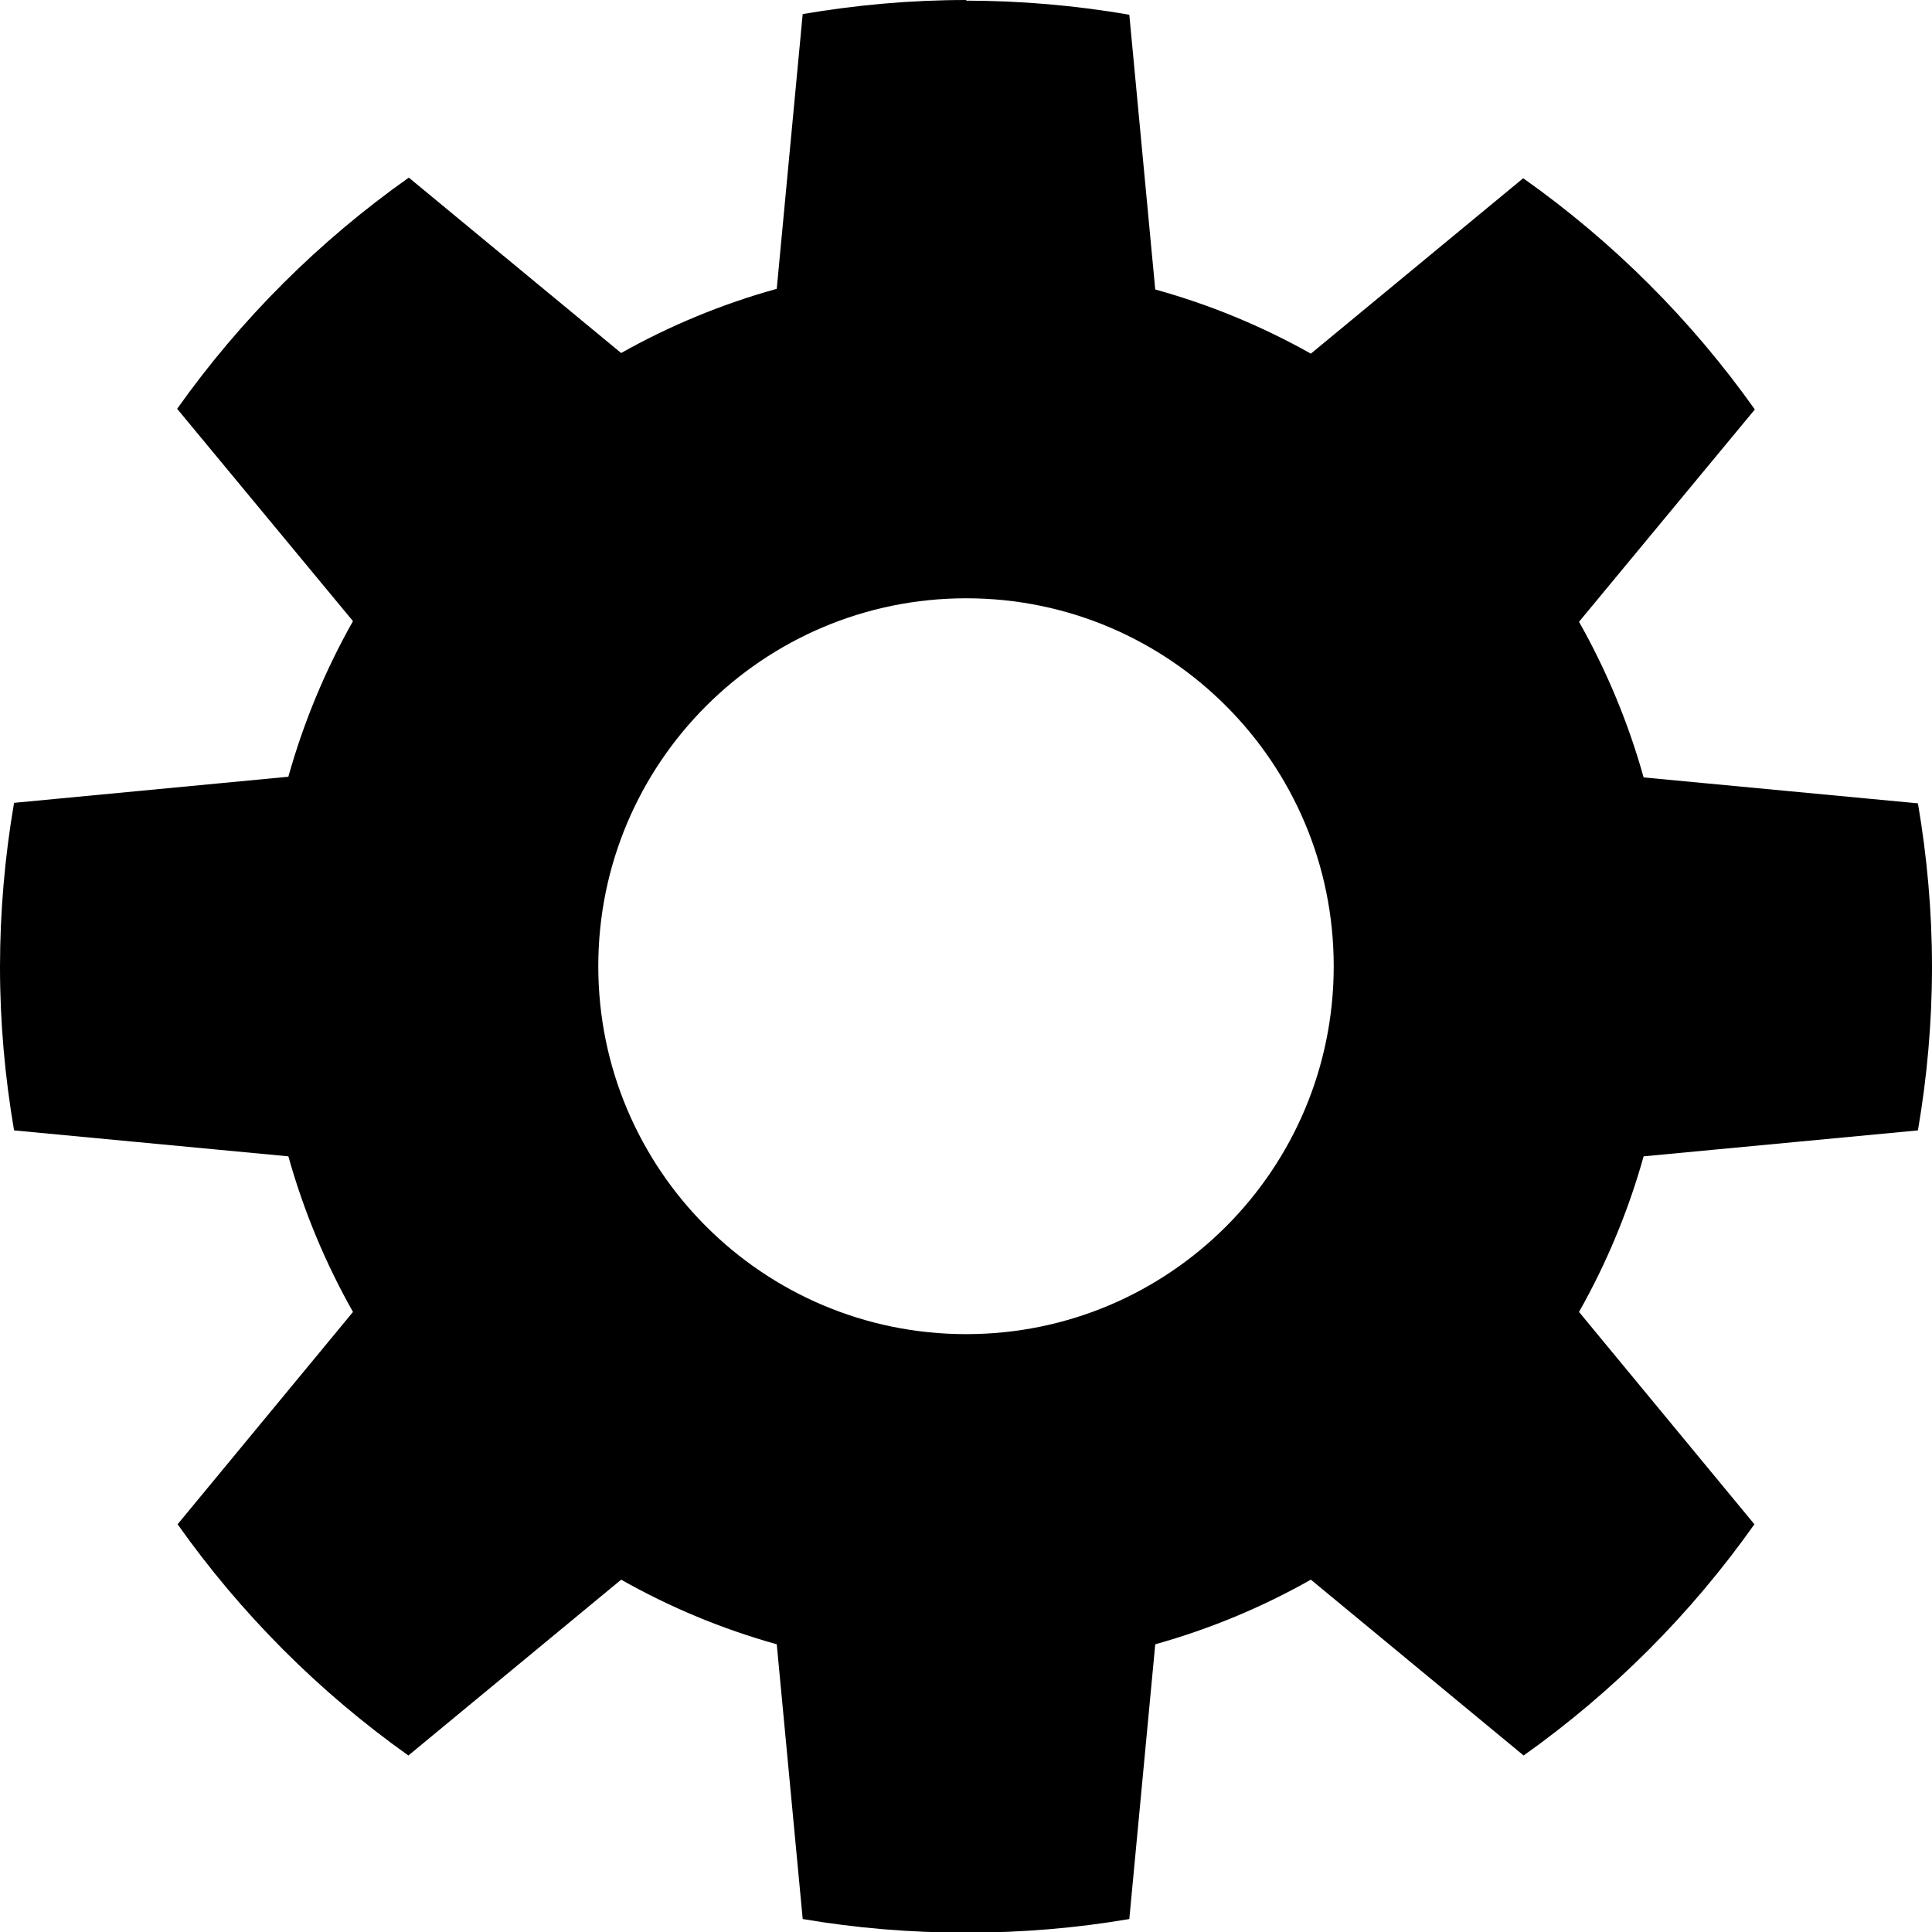
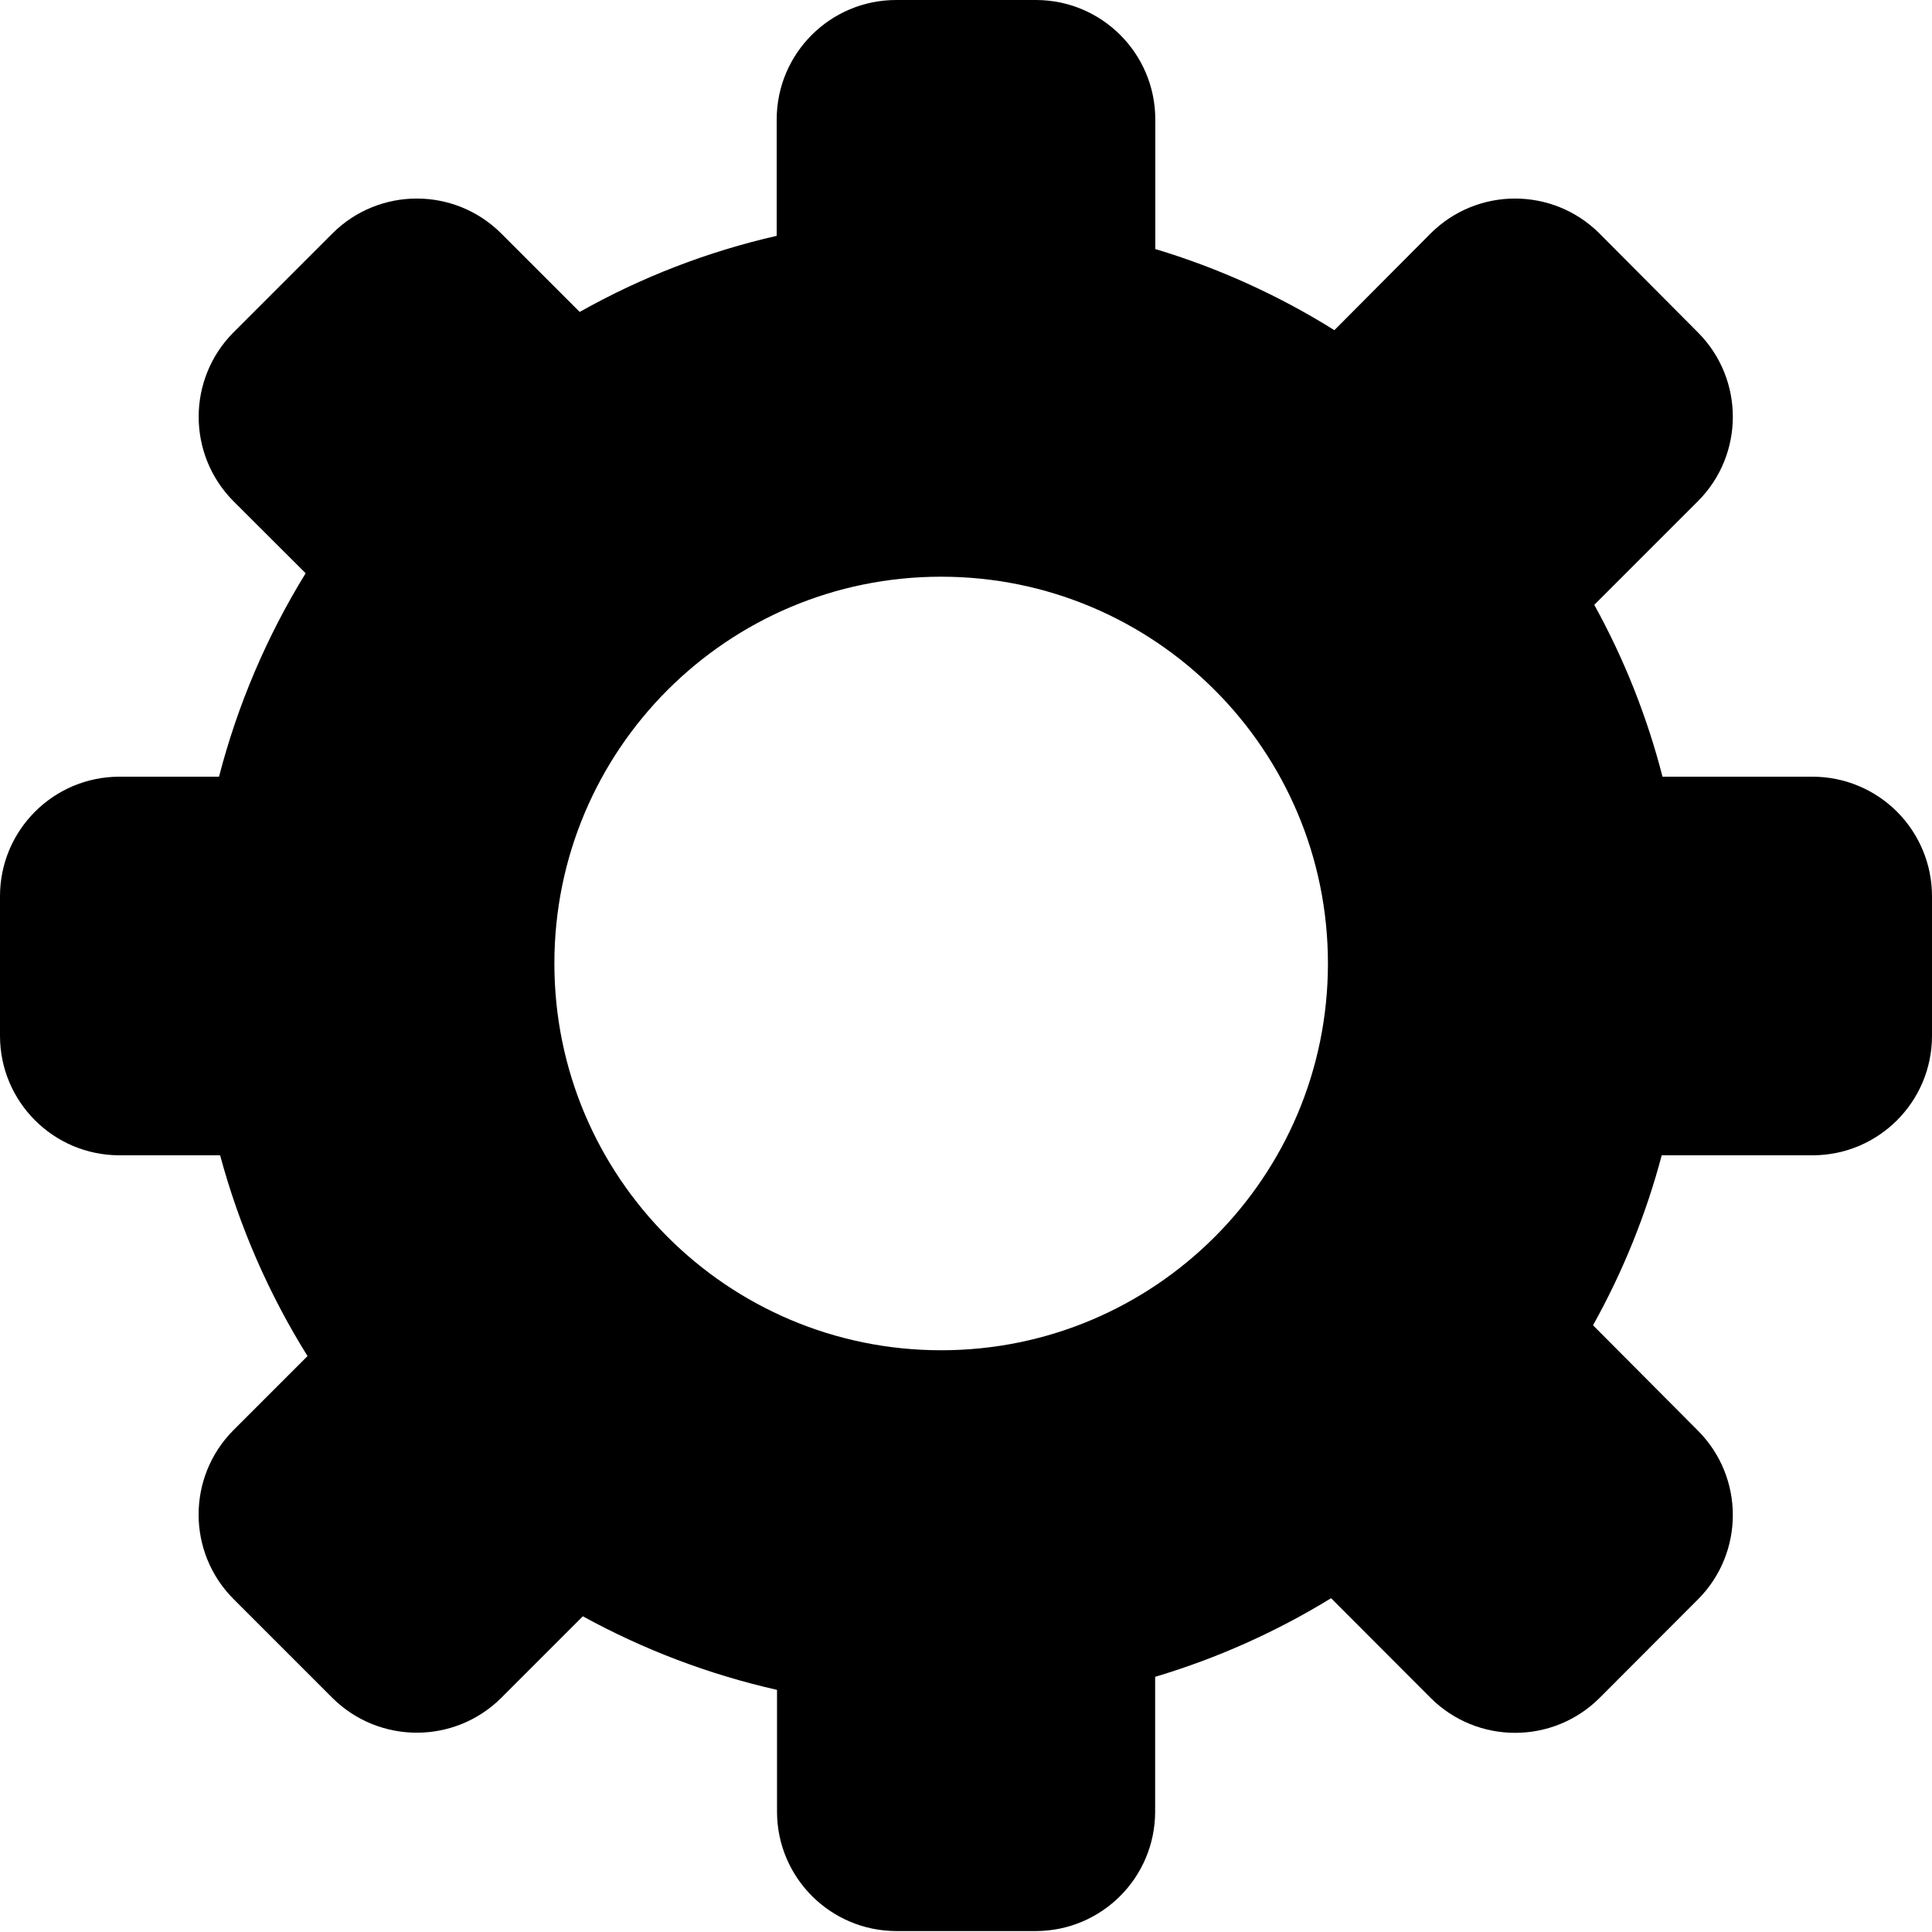
- <svg xmlns="http://www.w3.org/2000/svg" viewBox="0 0 100 100">
-   <path d="M50.011 0c-2.884 0-5.714.26-8.464.728L40.204 14.95a36.042 36.042 0 0 0-8.054 3.322L21.16 9.193A50.242 50.242 0 0 0 9.169 21.16l9.101 10.99a36.194 36.194 0 0 0-3.345 8.054L.728 41.555A50.416 50.416 0 0 0 0 50.045c0 2.89.258 5.709.728 8.464l14.198 1.343a36.2 36.2 0 0 0 3.345 8.054l-9.078 10.99a50.292 50.292 0 0 0 11.945 11.968l11.013-9.1a36.058 36.058 0 0 0 8.054 3.344l1.343 14.22c2.75.47 5.58.706 8.464.706 2.884 0 5.69-.236 8.441-.705l1.343-14.221a36.056 36.056 0 0 0 8.054-3.345l11.013 9.101a50.285 50.285 0 0 0 11.945-11.968l-9.078-10.99a36.194 36.194 0 0 0 3.344-8.054l14.198-1.343c.471-2.755.728-5.574.728-8.464 0-2.885-.259-5.713-.728-8.464l-14.198-1.342a36.2 36.2 0 0 0-3.344-8.055l9.1-10.99A50.233 50.233 0 0 0 78.84 9.226l-10.99 9.079a36.044 36.044 0 0 0-8.055-3.322L58.453.762a50.097 50.097 0 0 0-8.441-.729zm0 30.967c10.516 0 19.022 8.528 19.022 19.044s-8.505 19.044-19.022 19.044c-10.516 0-19.044-8.528-19.044-19.044s8.528-19.044 19.044-19.044z" />
+ <svg xmlns="http://www.w3.org/2000/svg" id="Layer_1" data-name="Layer 1" viewBox="0 0 122.88 122.88">
+   <defs>
+     <style>.cls-1{fill-rule:evenodd;}</style>
+   </defs>
+   <path class="cls-1" d="M73.48,15.84A46.87,46.87,0,0,1,84.87,21L91,14.84a7.6,7.6,0,0,1,10.72,0L108,21.15a7.6,7.6,0,0,1,0,10.72l-6.6,6.6a46.6,46.6,0,0,1,4.34,10.93h9.52A7.6,7.6,0,0,1,122.88,57V65.9a7.6,7.6,0,0,1-7.58,7.58h-9.61a46.83,46.83,0,0,1-4.37,10.81L108,91a7.6,7.6,0,0,1,0,10.72L101.73,108A7.61,7.61,0,0,1,91,108l-6.34-6.35a47.22,47.22,0,0,1-11.19,5v8.59a7.6,7.6,0,0,1-7.58,7.58H57a7.6,7.6,0,0,1-7.58-7.58v-7.76a47.39,47.39,0,0,1-12.35-4.68L31.87,108a7.62,7.62,0,0,1-10.72,0l-6.31-6.31a7.61,7.61,0,0,1,0-10.72l4.72-4.72A47.38,47.38,0,0,1,14,73.48H7.58A7.6,7.6,0,0,1,0,65.9V57A7.6,7.6,0,0,1,7.58,49.4h6.35a47.2,47.2,0,0,1,5.51-12.94l-4.6-4.59a7.62,7.62,0,0,1,0-10.72l6.31-6.31a7.6,7.6,0,0,1,10.72,0l5,5A46.6,46.6,0,0,1,49.4,15V7.58A7.6,7.6,0,0,1,57,0H65.9a7.6,7.6,0,0,1,7.58,7.58v8.26ZM59.86,36.68a24.6,24.6,0,1,1-24.6,24.59,24.59,24.59,0,0,1,24.6-24.59Z" />
</svg>
